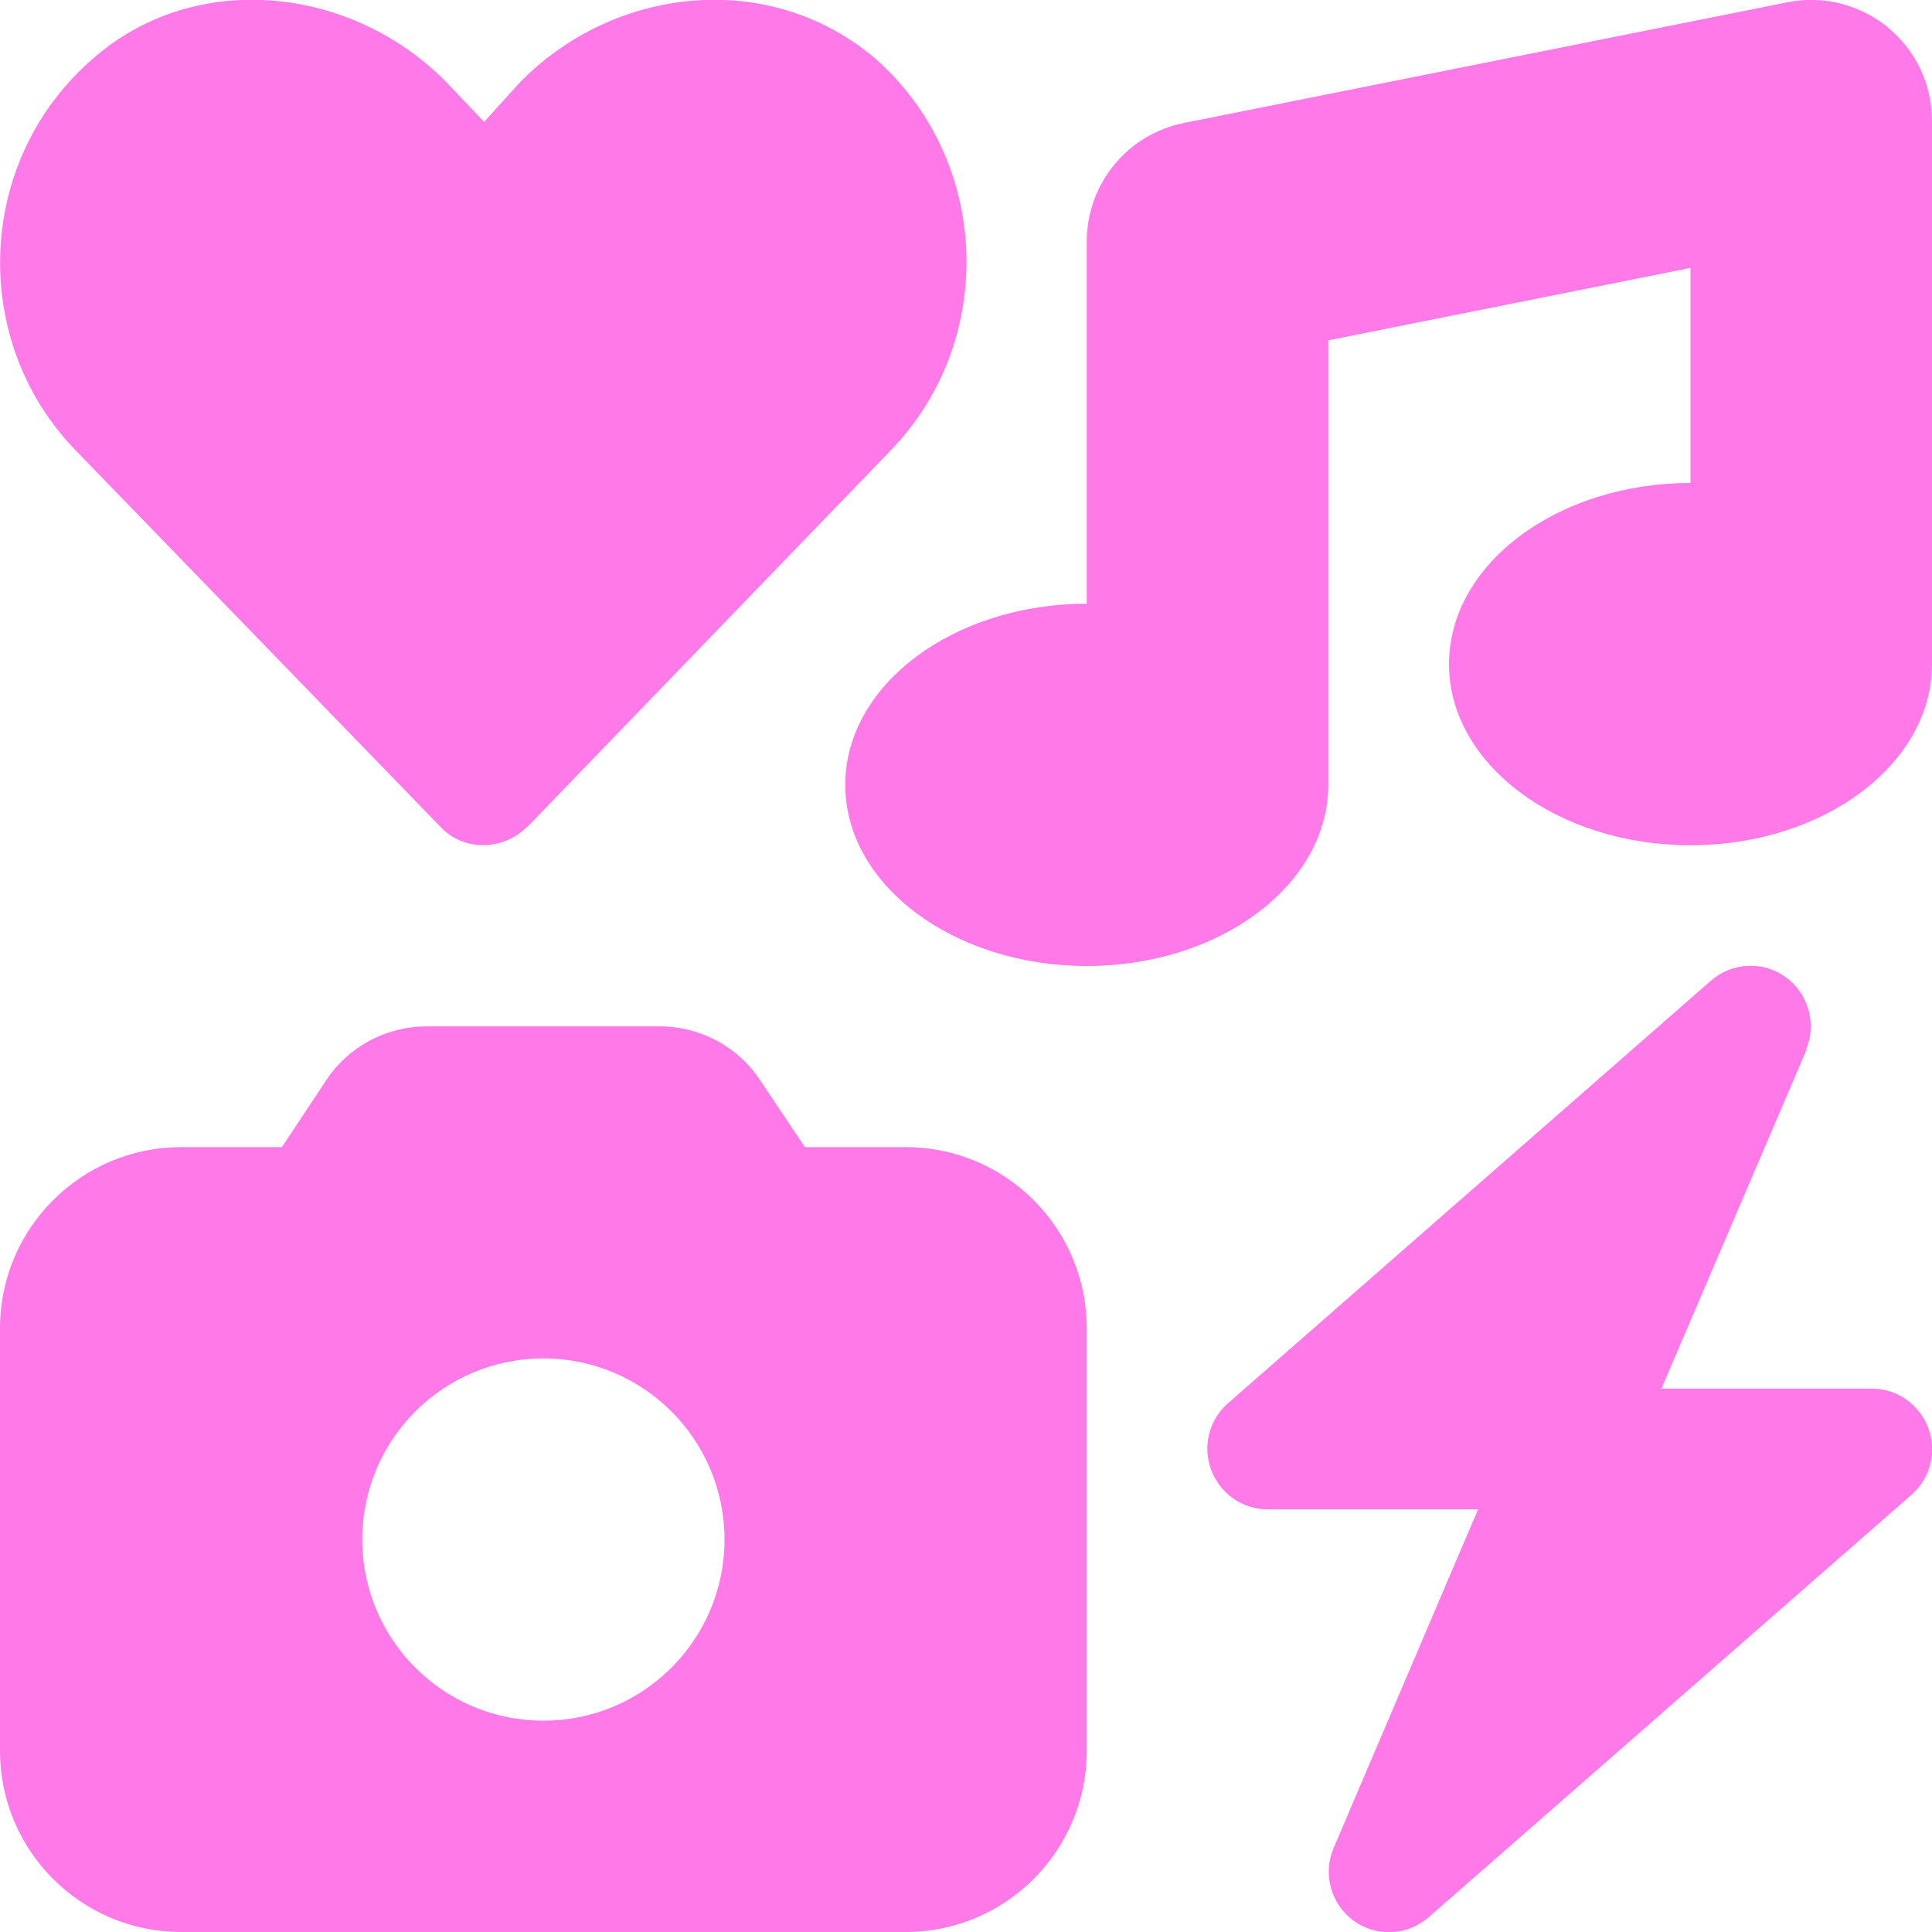
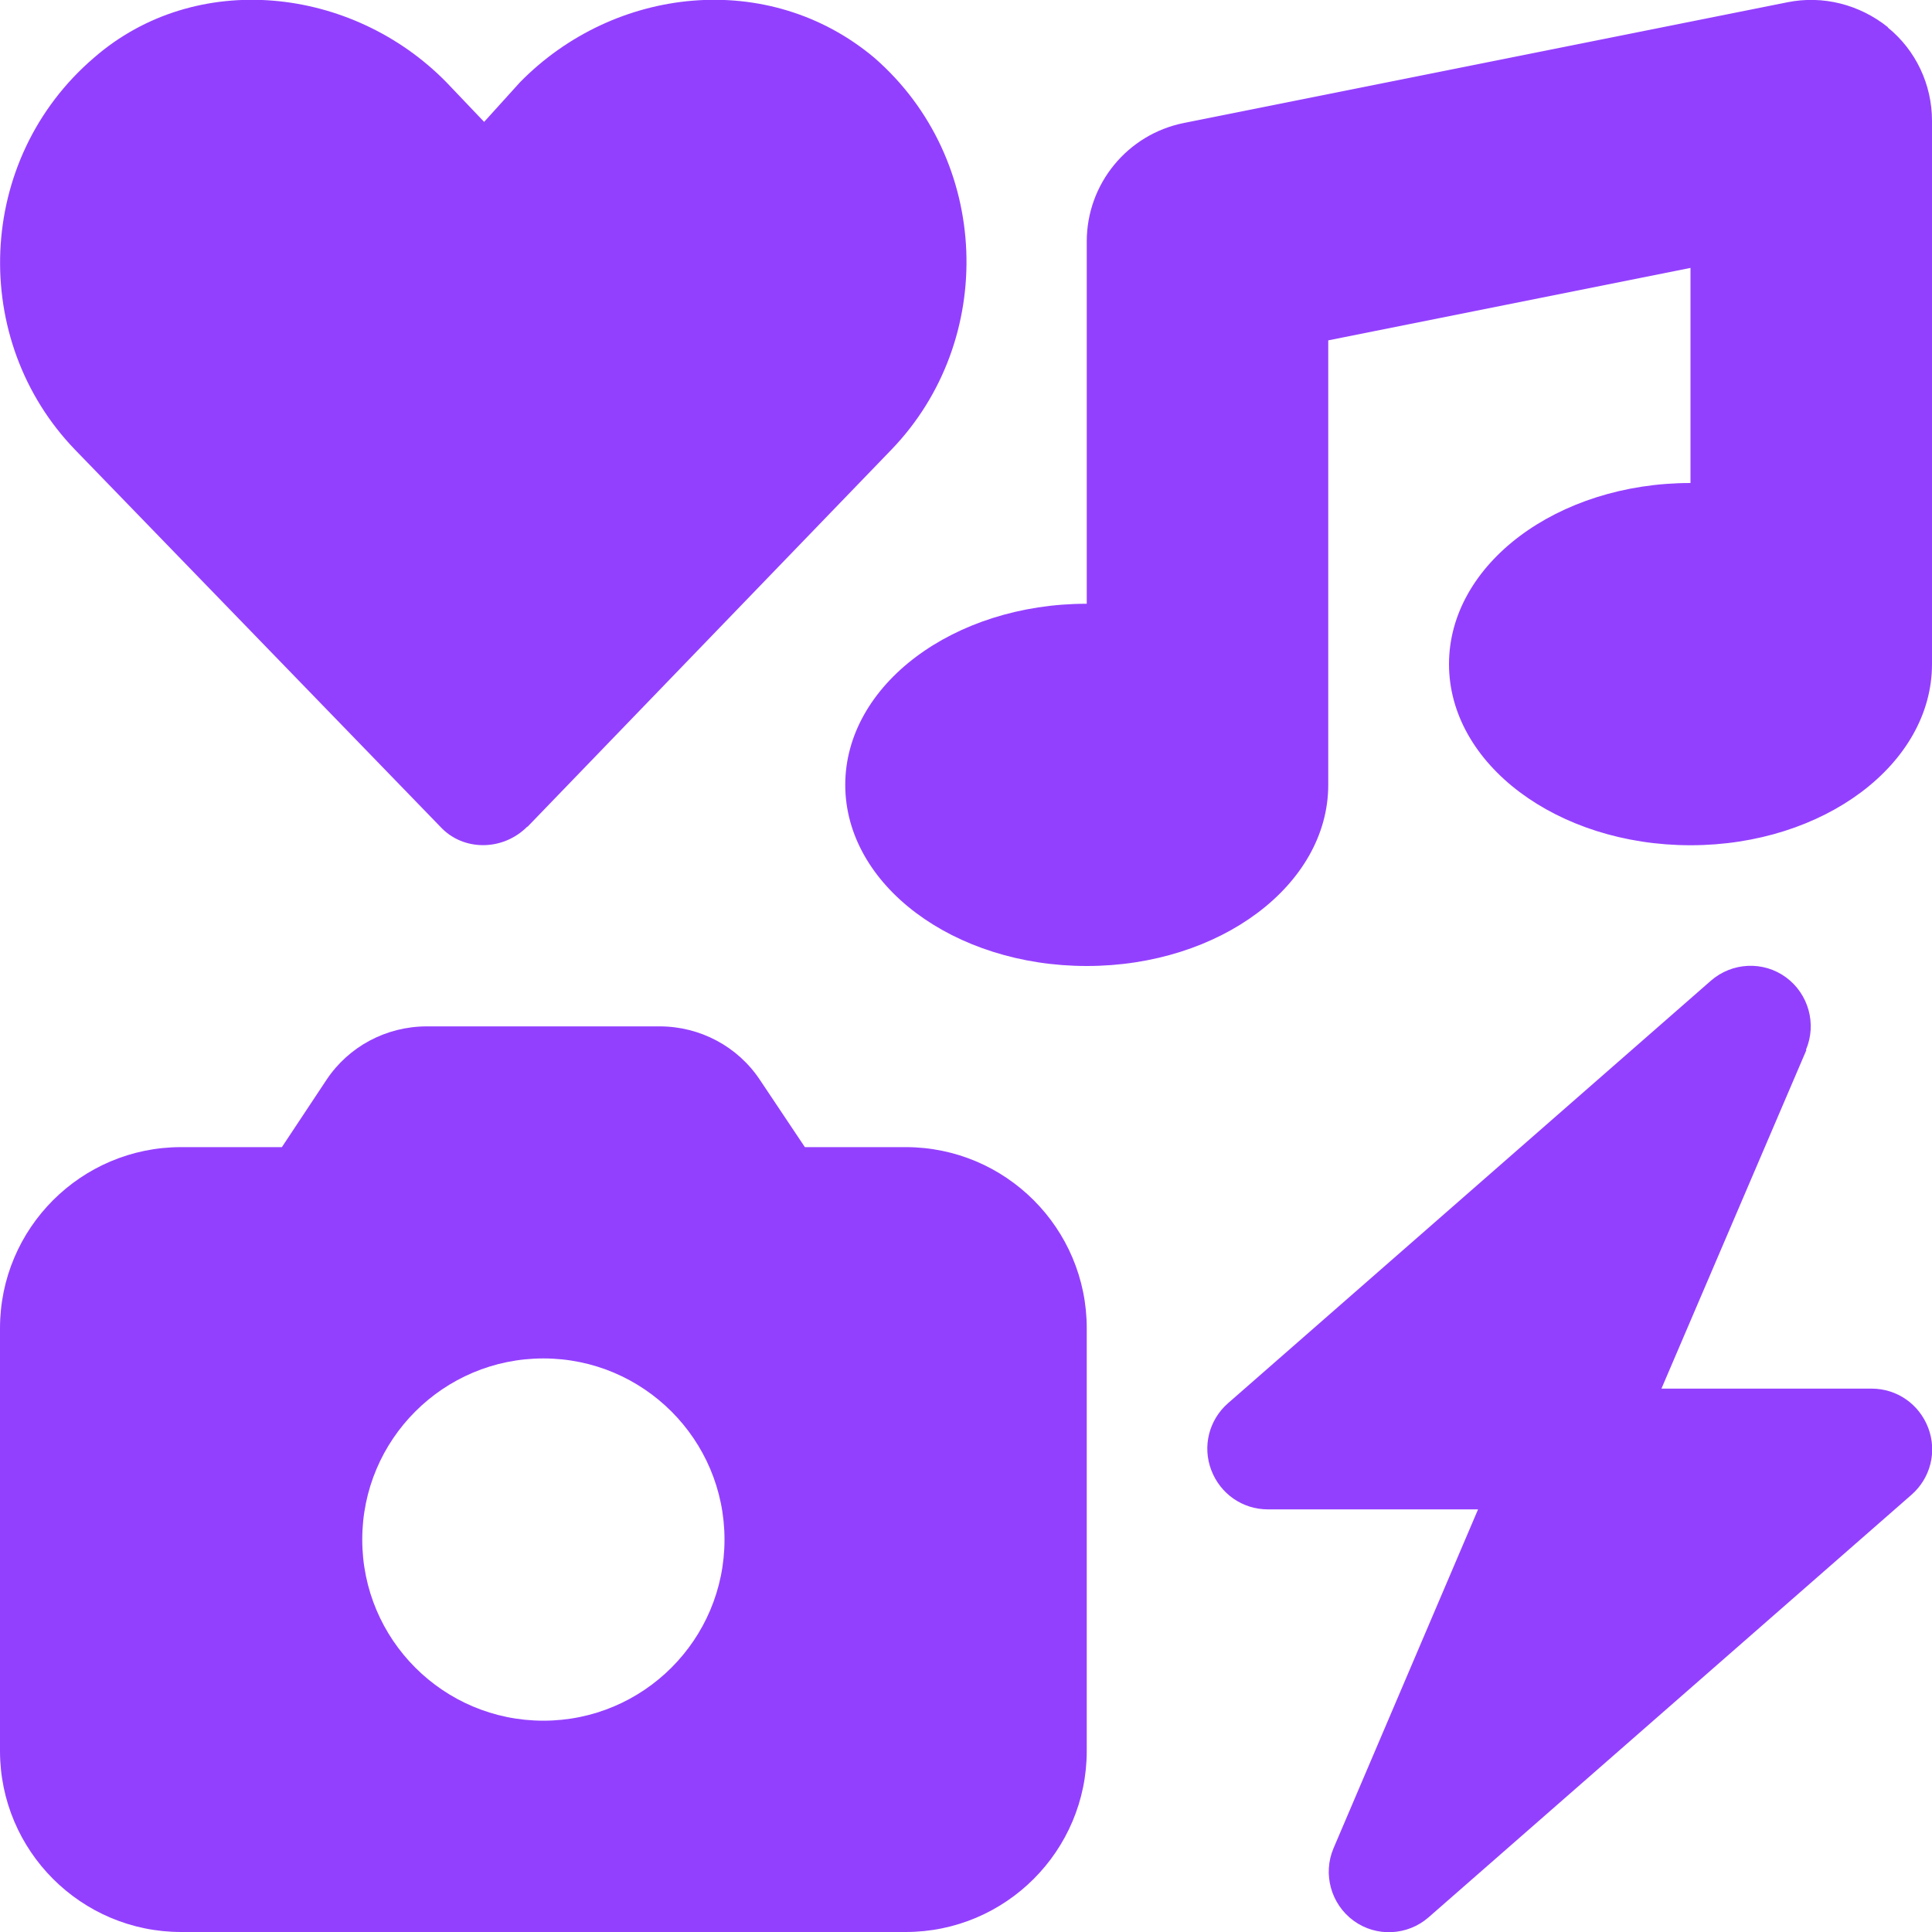
<svg xmlns="http://www.w3.org/2000/svg" height="16" width="16" viewBox="0 0 512 512">
-   <path fill="rgba(255,0,212,0.521)" d="M500.3 7.3C507.7 13.3 512 22.4 512 32V176c0 26.5-28.7 48-64 48s-64-21.5-64-48s28.7-48 64-48V71L352 90.2V208c0 26.5-28.7 48-64 48s-64-21.5-64-48s28.7-48 64-48V64c0-15.3 10.8-28.4 25.7-31.4l160-32c9.4-1.9 19.1 .6 26.6 6.6zM74.7 304l11.8-17.8c5.9-8.9 15.9-14.2 26.6-14.2h61.7c10.7 0 20.7 5.3 26.6 14.2L213.3 304H240c26.5 0 48 21.5 48 48V464c0 26.5-21.5 48-48 48H48c-26.5 0-48-21.5-48-48V352c0-26.5 21.5-48 48-48H74.7zM192 408a48 48 0 1 0 -96 0 48 48 0 1 0 96 0zM478.7 278.3L440.3 368H496c6.7 0 12.6 4.1 15 10.4s.6 13.3-4.4 17.7l-128 112c-5.6 4.9-13.9 5.3-19.9 .9s-8.2-12.4-5.3-19.2L391.7 400H336c-6.7 0-12.6-4.1-15-10.4s-.6-13.3 4.4-17.7l128-112c5.6-4.9 13.9-5.3 19.9-.9s8.2 12.4 5.3 19.2zm-339-59.2c-6.5 6.5-17 6.5-23 0L19.9 119.2c-28-29-26.5-76.9 5-103.9c27-23.5 68.4-19 93.4 6.5l10 10.5 9.5-10.5c25-25.5 65.9-30 93.9-6.5c31 27 32.5 74.9 4.5 103.9l-96.4 99.9z" />
+   <path fill="#9340fe" d="M500.3 7.3C507.7 13.3 512 22.4 512 32V176c0 26.5-28.7 48-64 48s-64-21.5-64-48s28.7-48 64-48V71L352 90.2V208c0 26.5-28.7 48-64 48s-64-21.5-64-48s28.7-48 64-48V64c0-15.3 10.8-28.4 25.7-31.4l160-32c9.4-1.9 19.1 .6 26.6 6.6zM74.7 304l11.8-17.8c5.9-8.9 15.9-14.2 26.6-14.2h61.7c10.7 0 20.7 5.3 26.6 14.2L213.3 304H240c26.5 0 48 21.5 48 48V464c0 26.5-21.5 48-48 48H48c-26.5 0-48-21.5-48-48V352c0-26.5 21.5-48 48-48H74.7zM192 408a48 48 0 1 0 -96 0 48 48 0 1 0 96 0zM478.7 278.3L440.3 368H496c6.7 0 12.6 4.1 15 10.4s.6 13.3-4.4 17.7l-128 112c-5.6 4.9-13.9 5.3-19.9 .9s-8.2-12.4-5.3-19.2L391.7 400H336c-6.7 0-12.6-4.1-15-10.4s-.6-13.3 4.4-17.7l128-112c5.6-4.9 13.9-5.3 19.9-.9s8.2 12.4 5.3 19.2zm-339-59.2c-6.5 6.5-17 6.5-23 0L19.9 119.2c-28-29-26.5-76.9 5-103.9c27-23.5 68.4-19 93.4 6.5l10 10.5 9.5-10.5c25-25.5 65.9-30 93.9-6.5c31 27 32.5 74.9 4.5 103.9l-96.4 99.9z" />
</svg>
